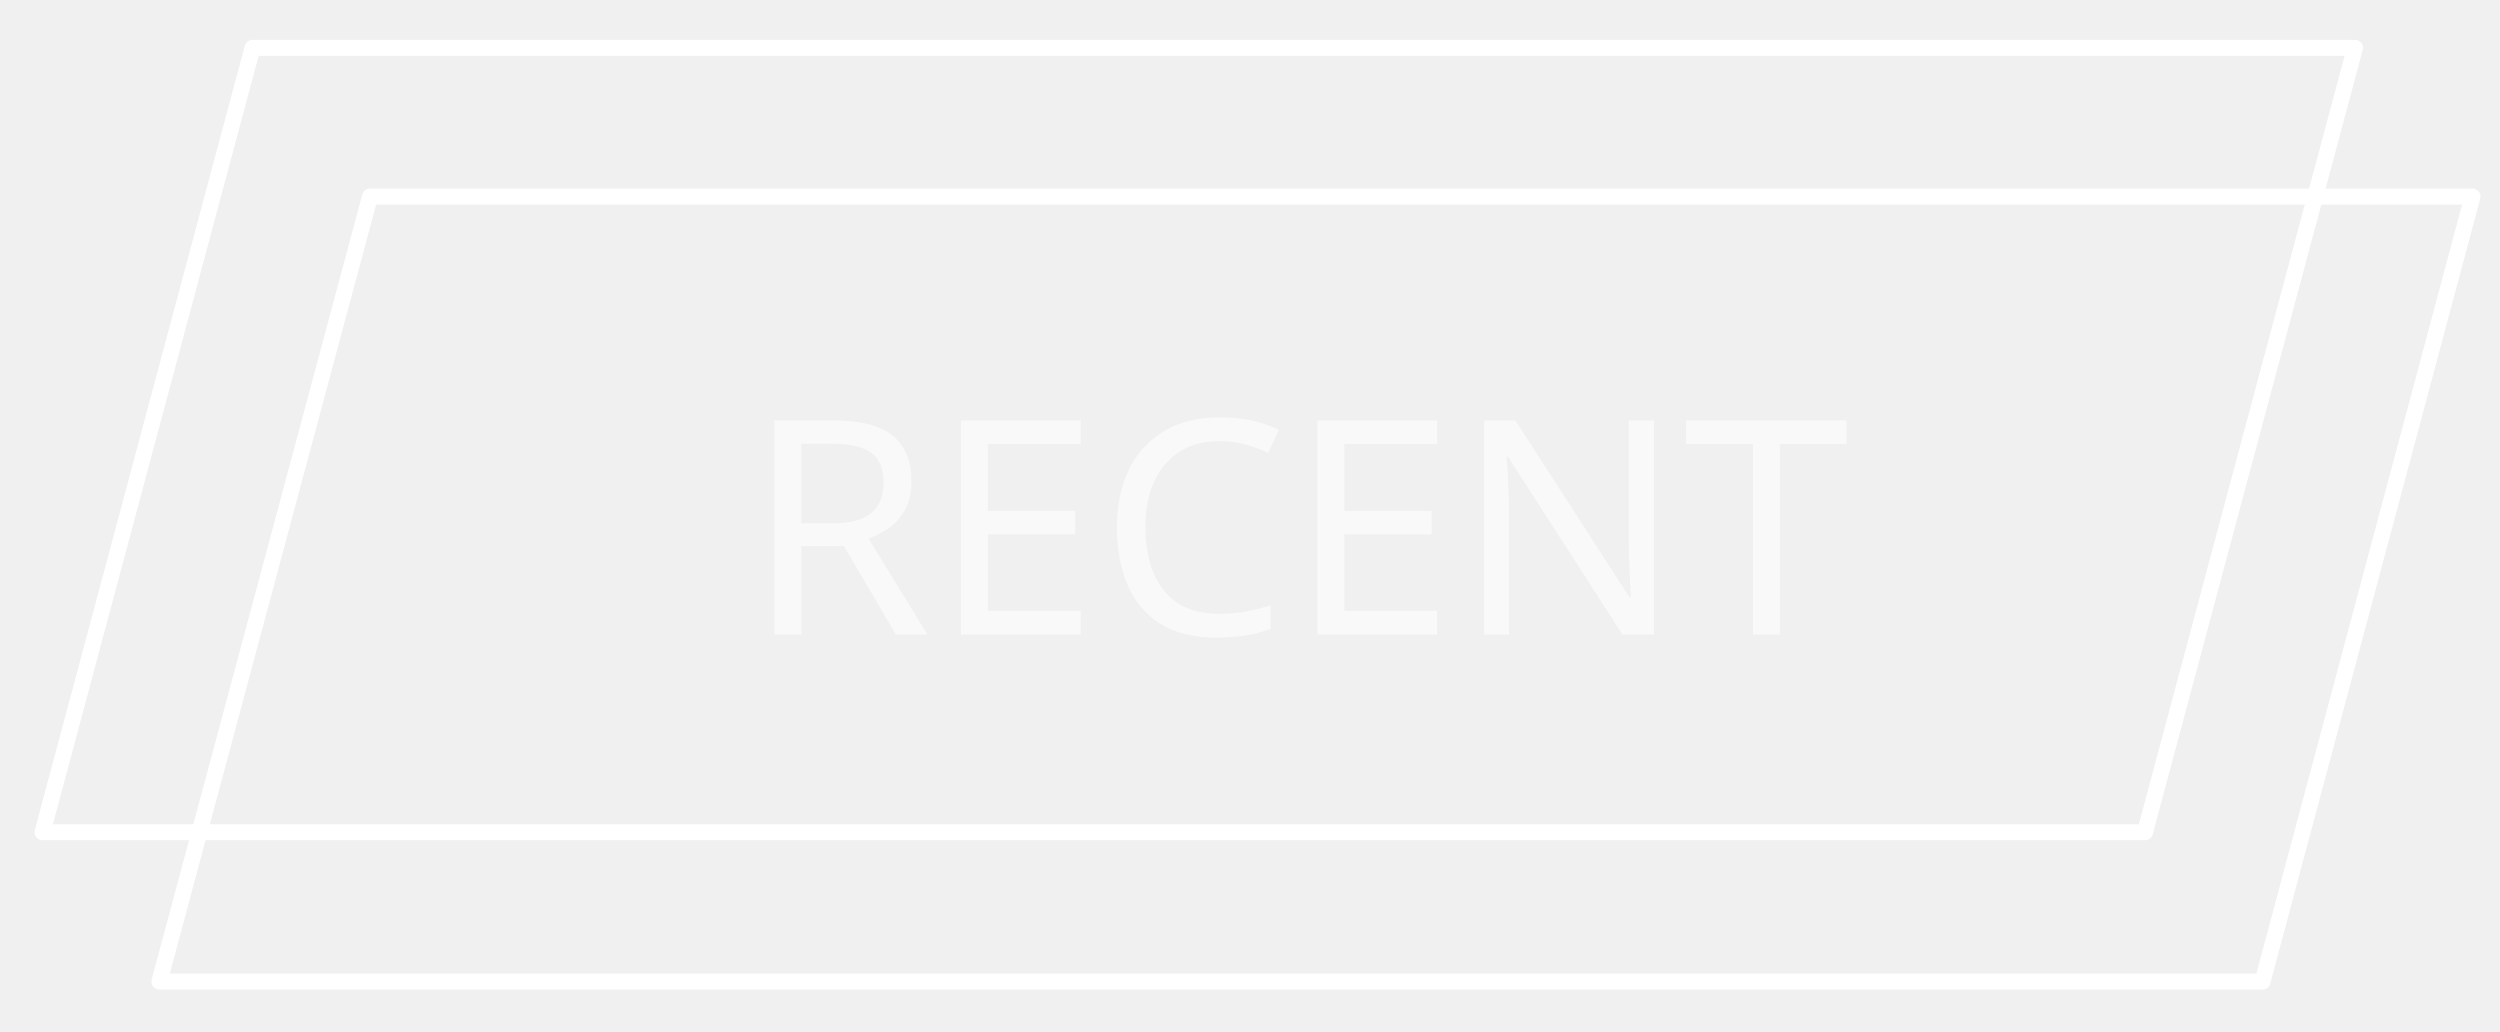
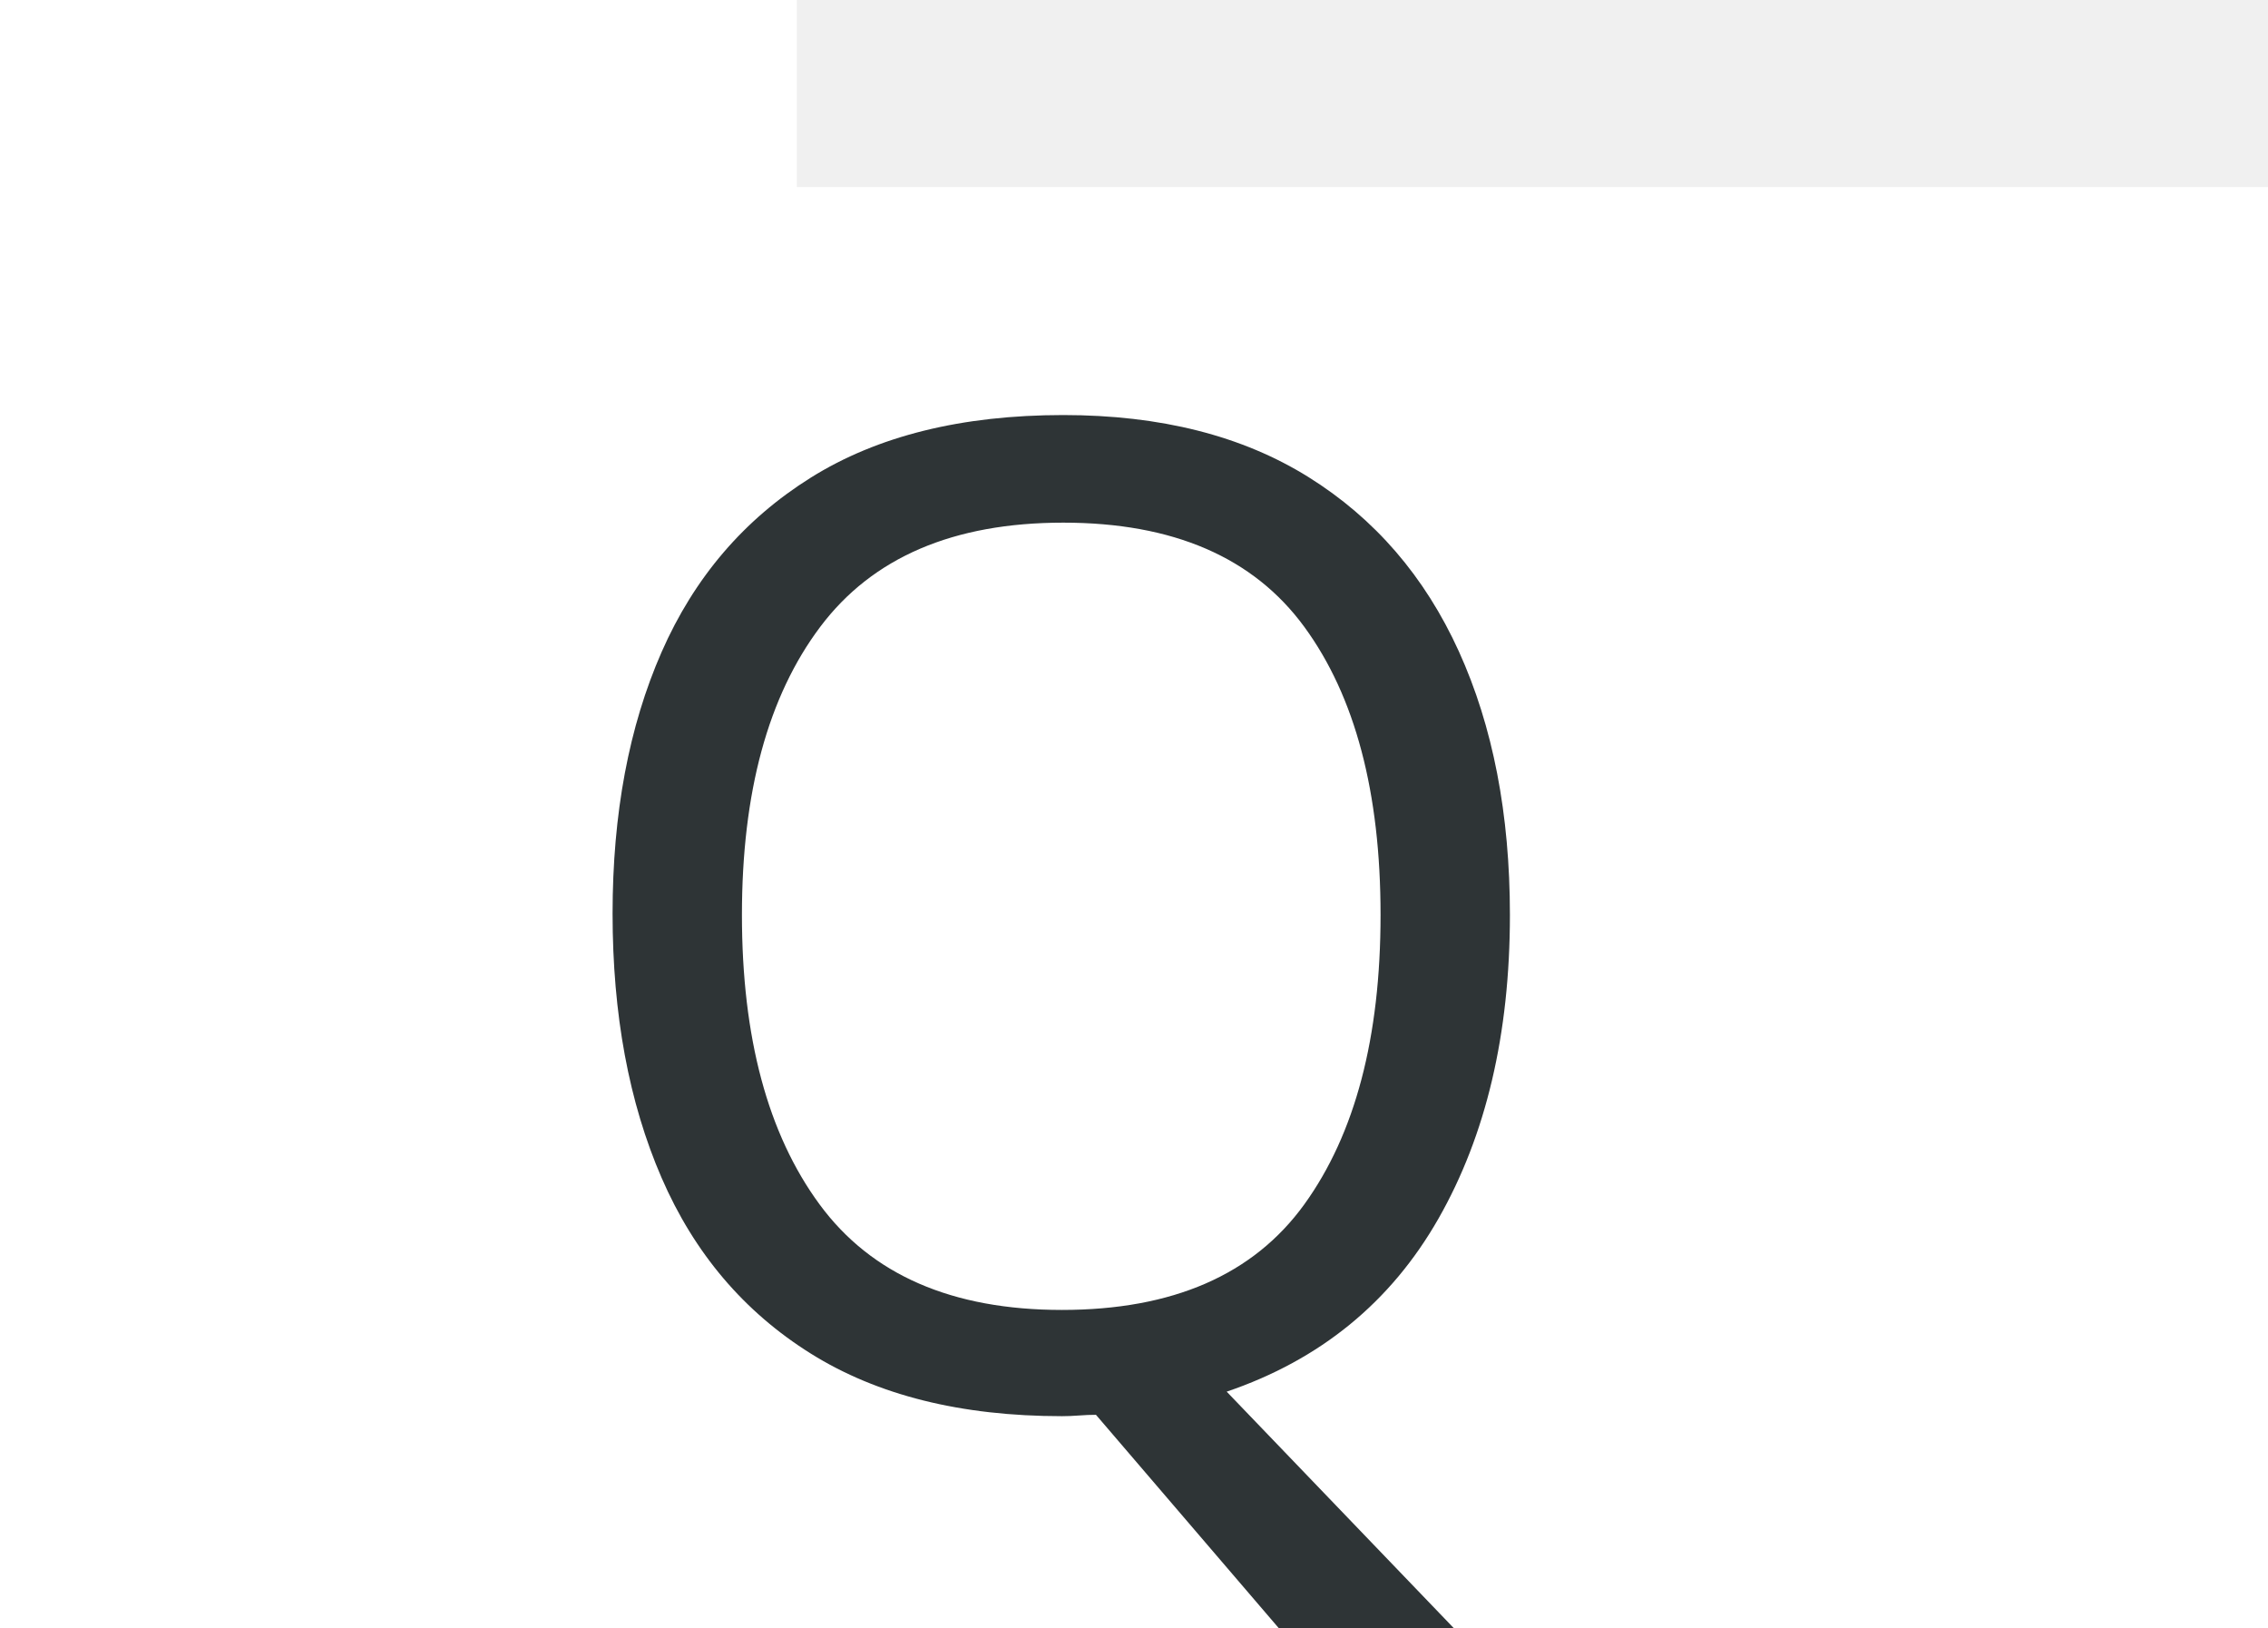
- <svg xmlns="http://www.w3.org/2000/svg" version="1.1" id="svg1327" x="0px" y="0px" viewBox="0 0 400 165" style="enable-background:new 0 0 400 165;" xml:space="preserve">
-   <style type="text/css">
- 	.st0{display:none;}
- 	.st1{display:inline;fill:#F9F9F9;}
- 	.st2{display:inline;fill:none;}
- 	.st3{fill:none;stroke:#FFFFFF;stroke-width:2.555;stroke-linecap:round;stroke-linejoin:round;}
- 	.st4{fill:none;}
- 	.st5{fill:#F9F9F9;}
- 	.st6{font-family:'VCROSDMono';}
- 	.st7{font-size:48px;}
- </style>
-   <g id="layer1" transform="translate(0,-253.3437)">
-     <g id="text817-8-4-4-0" class="st0">
-       <path id="path5434" class="st1" d="M104.7,324.6h2.5v4.9h-4.9v-2.5h-2.5v-2.5H90v2.5h-2.5v4.9H90v2.5h12.3v2.5h2.5v2.5h2.5v9.8    h-2.5v2.5h-2.5v2.5H87.5v-2.5H85v-2.5h-2.5v-4.9h4.9v2.5H90v2.5h9.8v-2.5h2.5v-4.9h-2.5v-2.5H87.5v-2.5H85v-2.5h-2.5v-9.8H85v-2.5    h2.5v-2.5h14.7v2.5h2.5V324.6z" />
-       <path id="path5436" class="st1" d="M136.5,319.7v4.9h-19.6v9.8h14.7v4.9h-14.7v9.8h19.6v4.9H112v-34.3L136.5,319.7z" />
-       <path id="path5438" class="st1" d="M151.3,324.6h-9.8v-4.9H166v4.9h-9.8v29.4h-4.9V324.6z" />
-       <path id="path5440" class="st2" d="M180.7,324.6h-9.8v-4.9h24.5v4.9h-9.8v29.4h-4.9V324.6z" />
-       <path id="path5442" class="st1" d="M205.2,354.1v-4.9h4.9v-24.5h-4.9v-4.9h14.7v4.9H215v24.5h4.9v4.9H205.2z" />
-       <path id="path5444" class="st1" d="M234.6,334.4v19.6h-4.9v-34.3h4.9v7.4h2.5v2.5h2.5v2.5h2.5v2.5h2.5v2.5h2.5v2.5h2.5v-19.6h4.9    v34.3h-4.9v-7.4h-2.5v-2.5h-2.5v-2.5H242v-2.5h-2.5v-2.5h-2.5v-2.5L234.6,334.4z" />
-       <path id="path5446" class="st1" d="M281.2,324.6h2.5v4.9h-4.9v-2.5h-2.5v-2.5h-9.8v2.5H264v19.6h2.5v2.5h9.8v-2.5h2.5v-7.4h-7.4    v-4.9h12.3v14.7h-2.5v2.5h-2.5v2.5H264v-2.5h-2.5v-2.5h-2.5v-24.5h2.5v-2.5h2.5v-2.5h14.7v2.5h2.5V324.6z" />
-       <path id="path5448" class="st1" d="M310.6,324.6h2.5v4.9h-4.9v-2.5h-2.5v-2.5h-9.8v2.5h-2.5v4.9h2.5v2.5h12.3v2.5h2.5v2.5h2.5v9.8    h-2.5v2.5h-2.5v2.5h-14.7v-2.5H291v-2.5h-2.5v-4.9h4.9v2.5h2.5v2.5h9.8v-2.5h2.5v-4.9h-2.5v-2.5h-12.3v-2.5H291v-2.5h-2.5v-9.8    h2.5v-2.5h2.5v-2.5h14.7v2.5h2.5V324.6z" />
-     </g>
-     <path id="rect868-8-0-0" class="st3" d="M40.4,261h336.4l-33.6,125.5H6.8L40.4,261z" />
-     <path id="rect868-7-5-8-3" class="st3" d="M59.2,284.8h336.4L362,410.4H25.5L59.2,284.8z" />
-     <rect x="119.2" y="319.7" class="st4" width="169.3" height="36.8" />
-     <text transform="matrix(1 0 0 1 119.2427 354.8682)" class="st5 st6 st7">RECENT</text>
-   </g>
+ <svg xmlns="http://www.w3.org/2000/svg" width="1041" height="747" viewBox="0 0 1041 747">
+   <defs>
+     <style>
+       .cls-1 {
+         fill: #fff;
+         stroke: #fff;
+         stroke-width: 4.68px;
+         fill-rule: evenodd;
+       }
+ 
+       .cls-2 {
+         font-size: 625px;
+         fill: #2e3436;
+         font-family: "Wingdings 3";
+       }
+     </style>
+   </defs>
+   <path class="cls-1" d="M0.344,88.175H1041.66V747.826H0.344V88.175Z" />
+   <path class="cls-1" d="M1.591,0.055H363.409V86.32H1.591V0.055Z" />
+   <text id="Q" class="cls-2" x="243.044" y="643.575">Q</text>
</svg>
